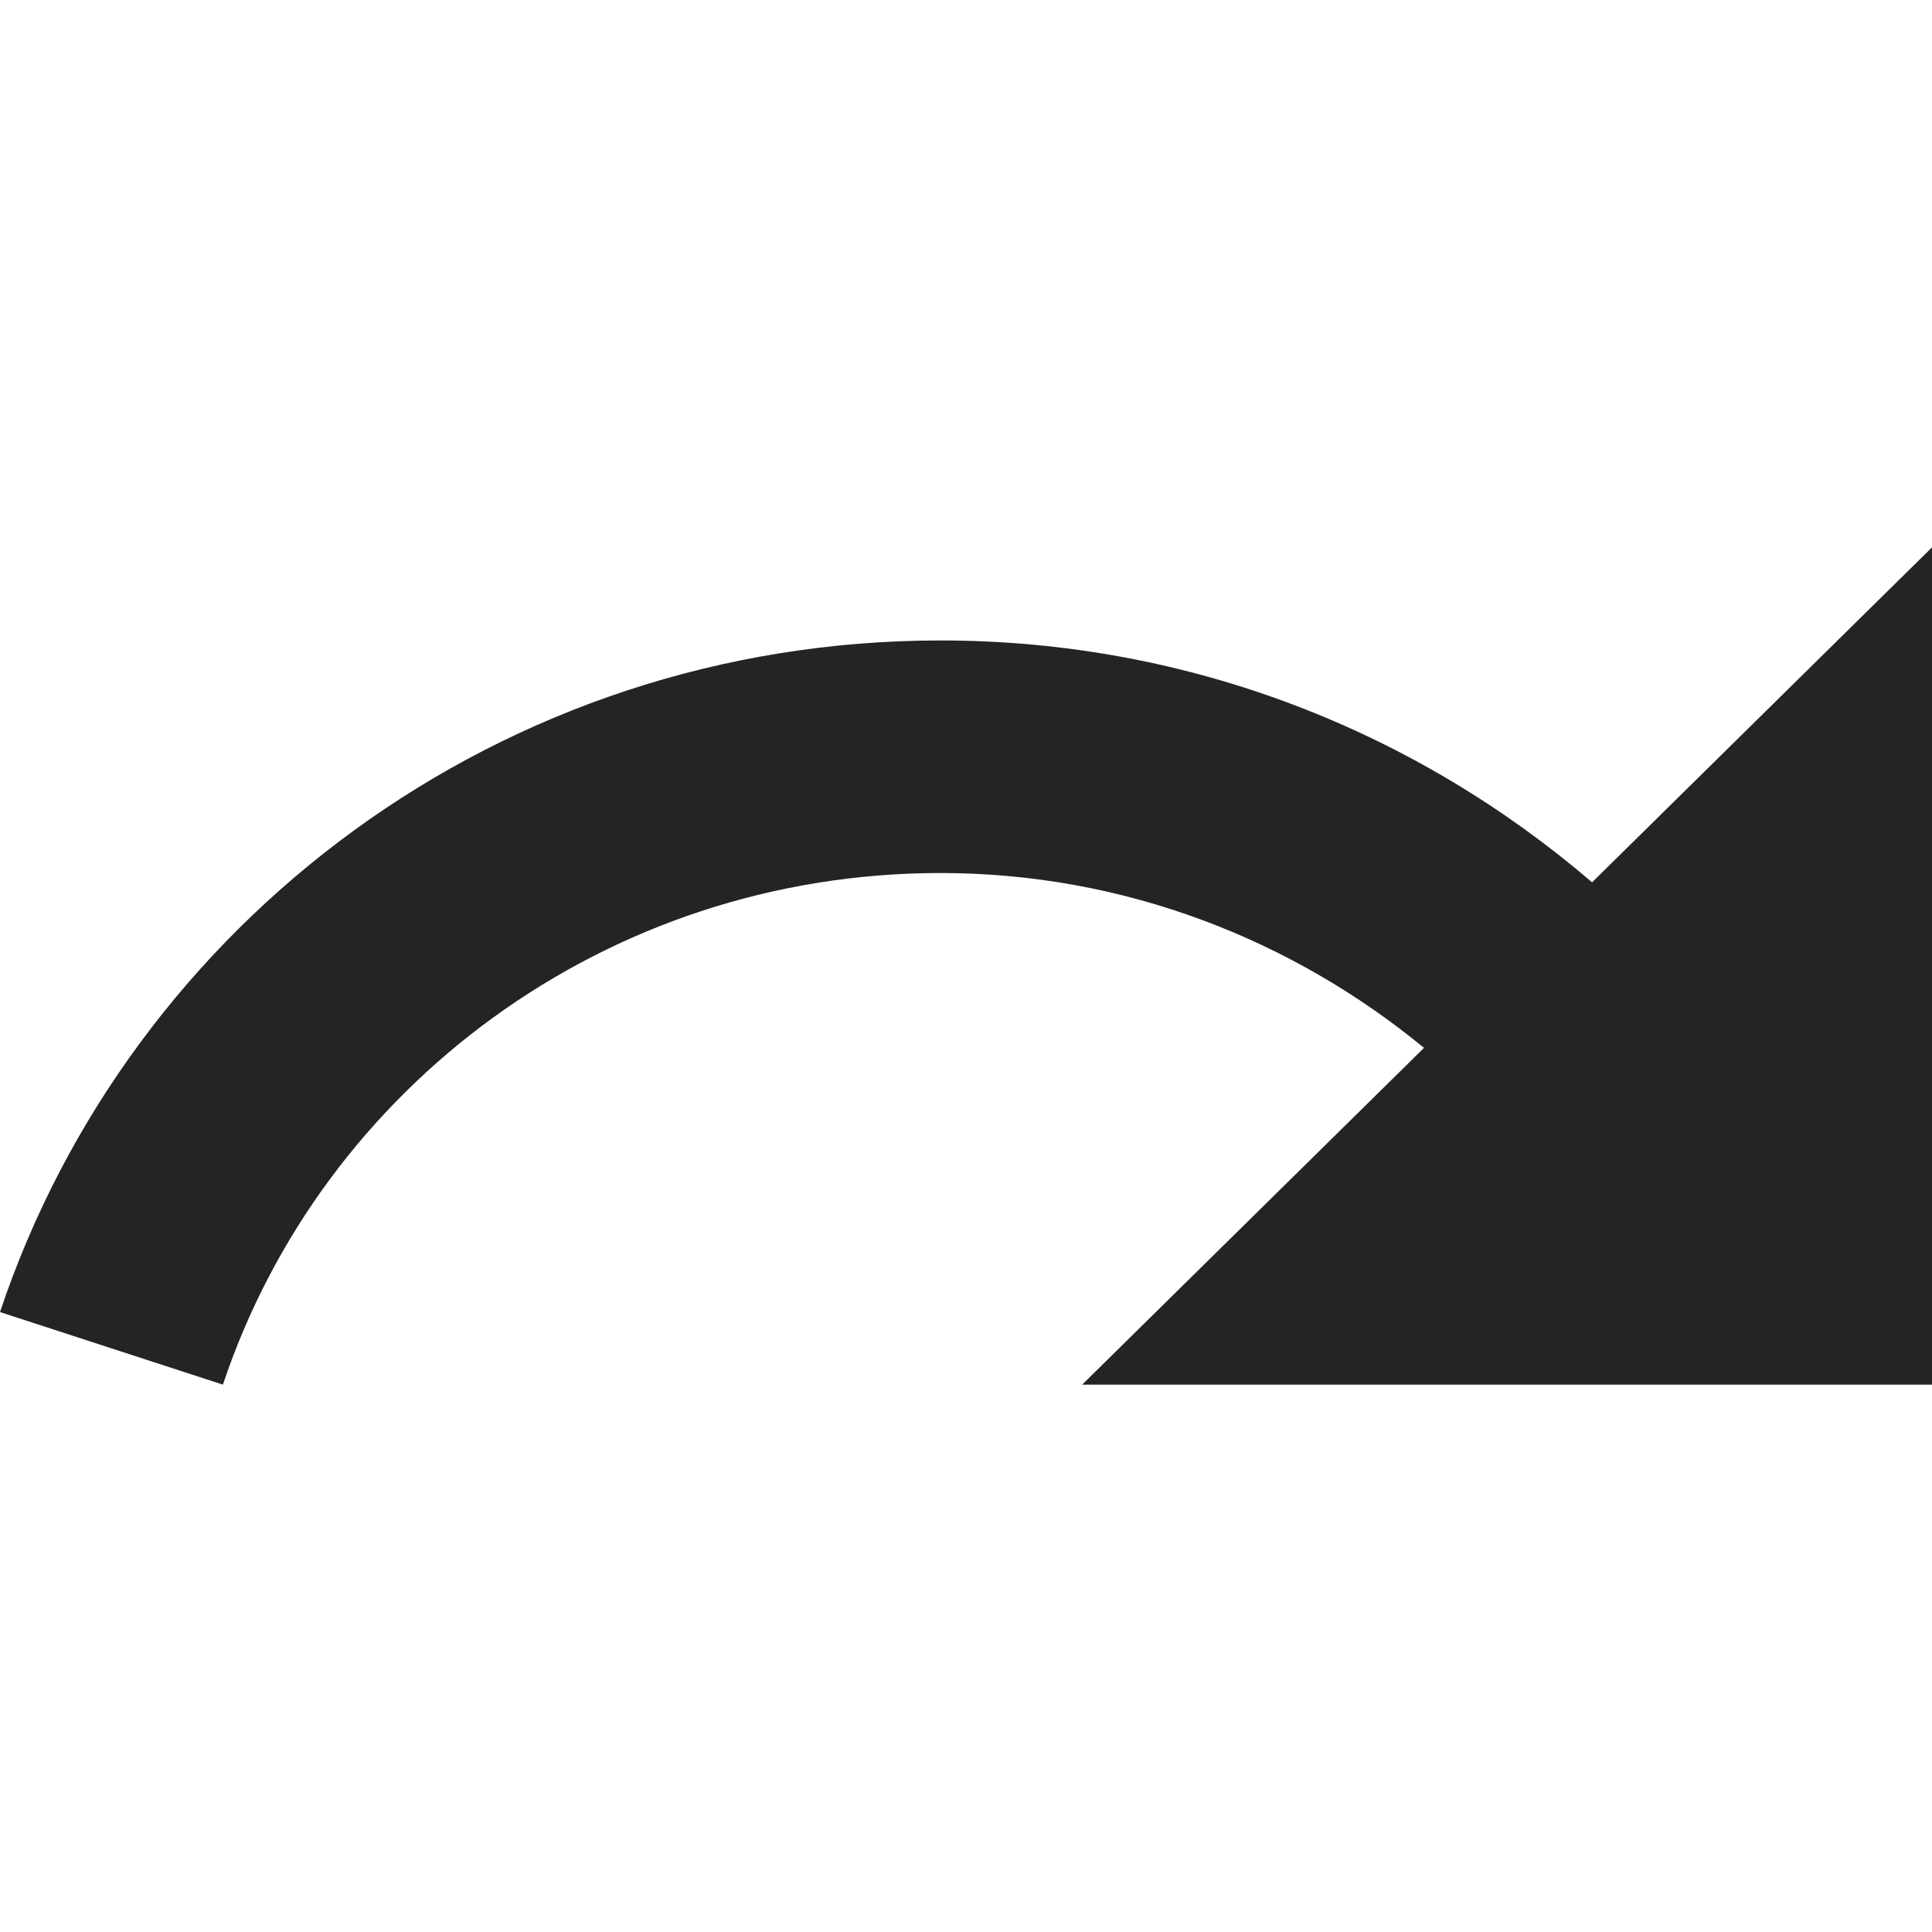
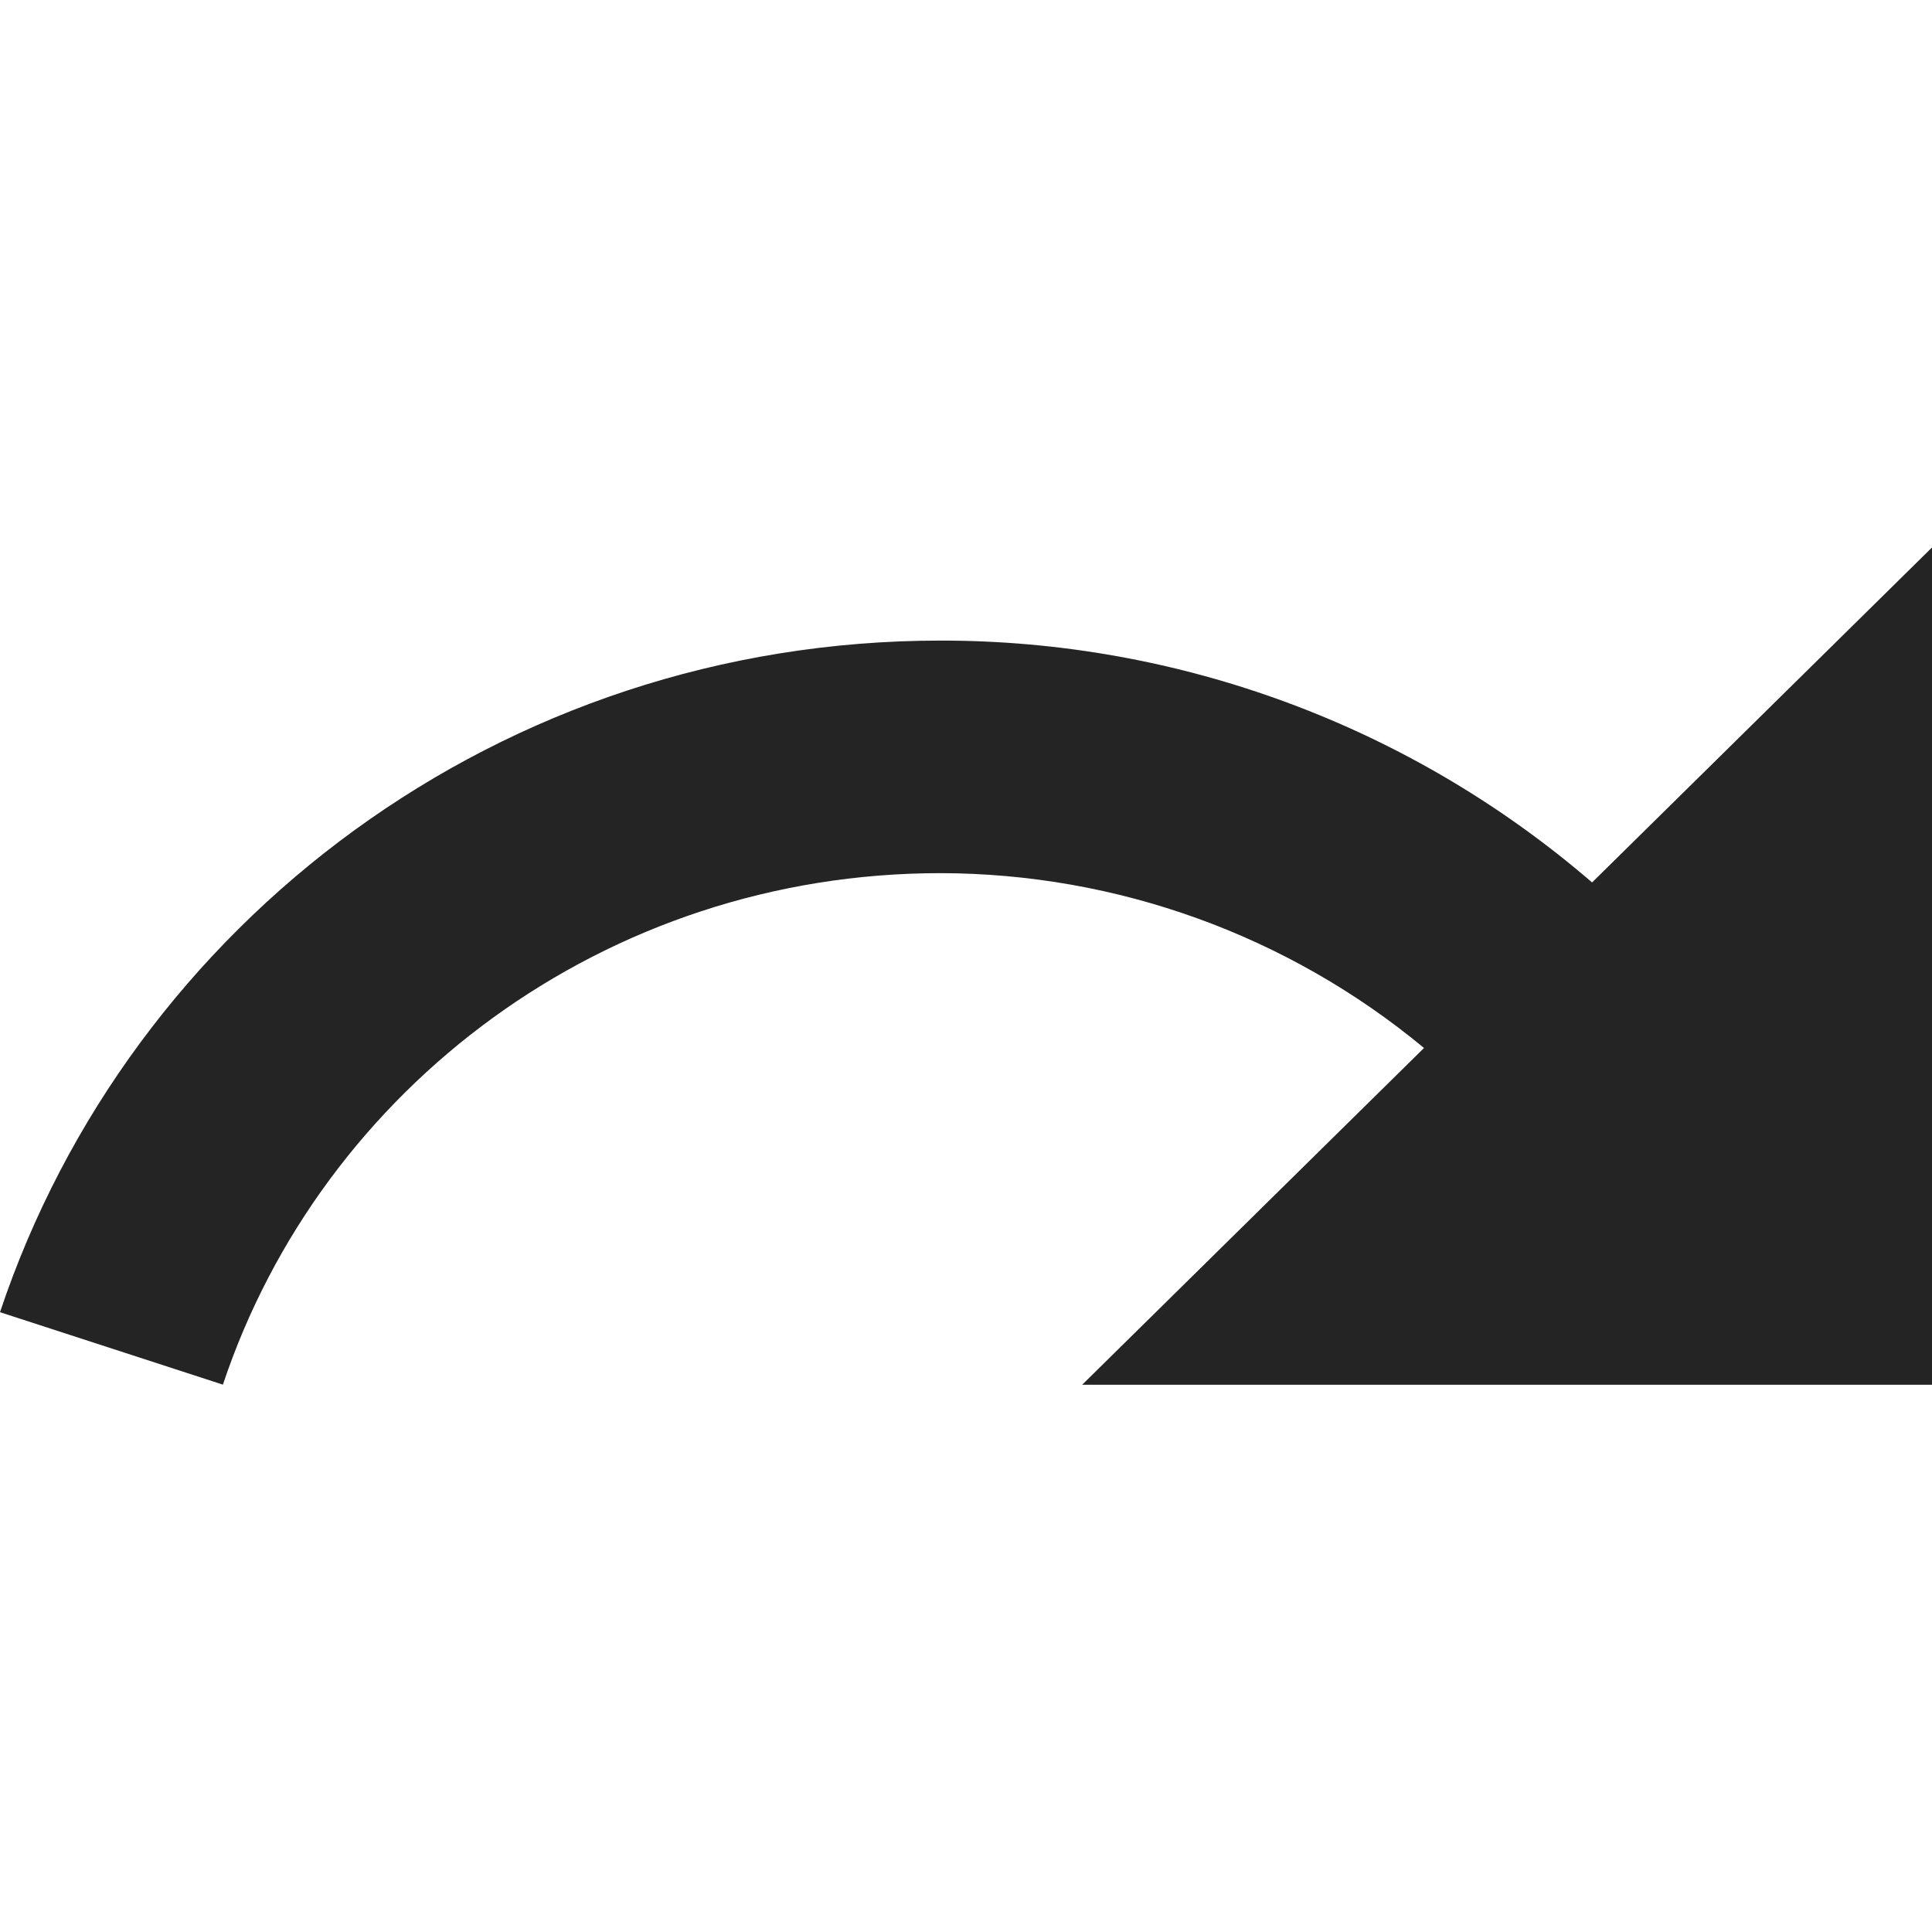
- <svg xmlns="http://www.w3.org/2000/svg" width="16" height="16" viewBox="0 0 16 16" fill="none">
-   <path fill-rule="evenodd" clip-rule="evenodd" d="M13.185 7.307C11.738 6.066 9.861 5.304 7.789 5.304C4.152 5.304 1.079 7.638 0 10.866L1.846 11.467C2.667 9.009 5.013 7.23 7.789 7.23C9.314 7.23 10.706 7.784 11.793 8.678L8.962 11.467H16V4.533L13.185 7.307Z" fill="#242424" />
+ <svg width="16" height="16" fill="none" viewBox="0 0 16 16">
+   <path fill="#242424" fill-rule="evenodd" d="M13.185 7.308a8.255 8.255 0 0 0-5.396-2.003c-3.637 0-6.71 2.334-7.789 5.562l1.846.6c.82-2.457 3.167-4.236 5.943-4.236a6.29 6.29 0 0 1 4.004 1.448l-2.831 2.789H16V4.534l-2.815 2.774Z" clip-rule="evenodd" />
</svg>
